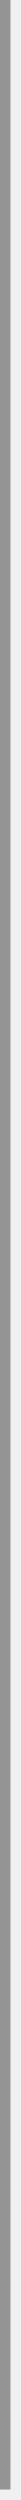
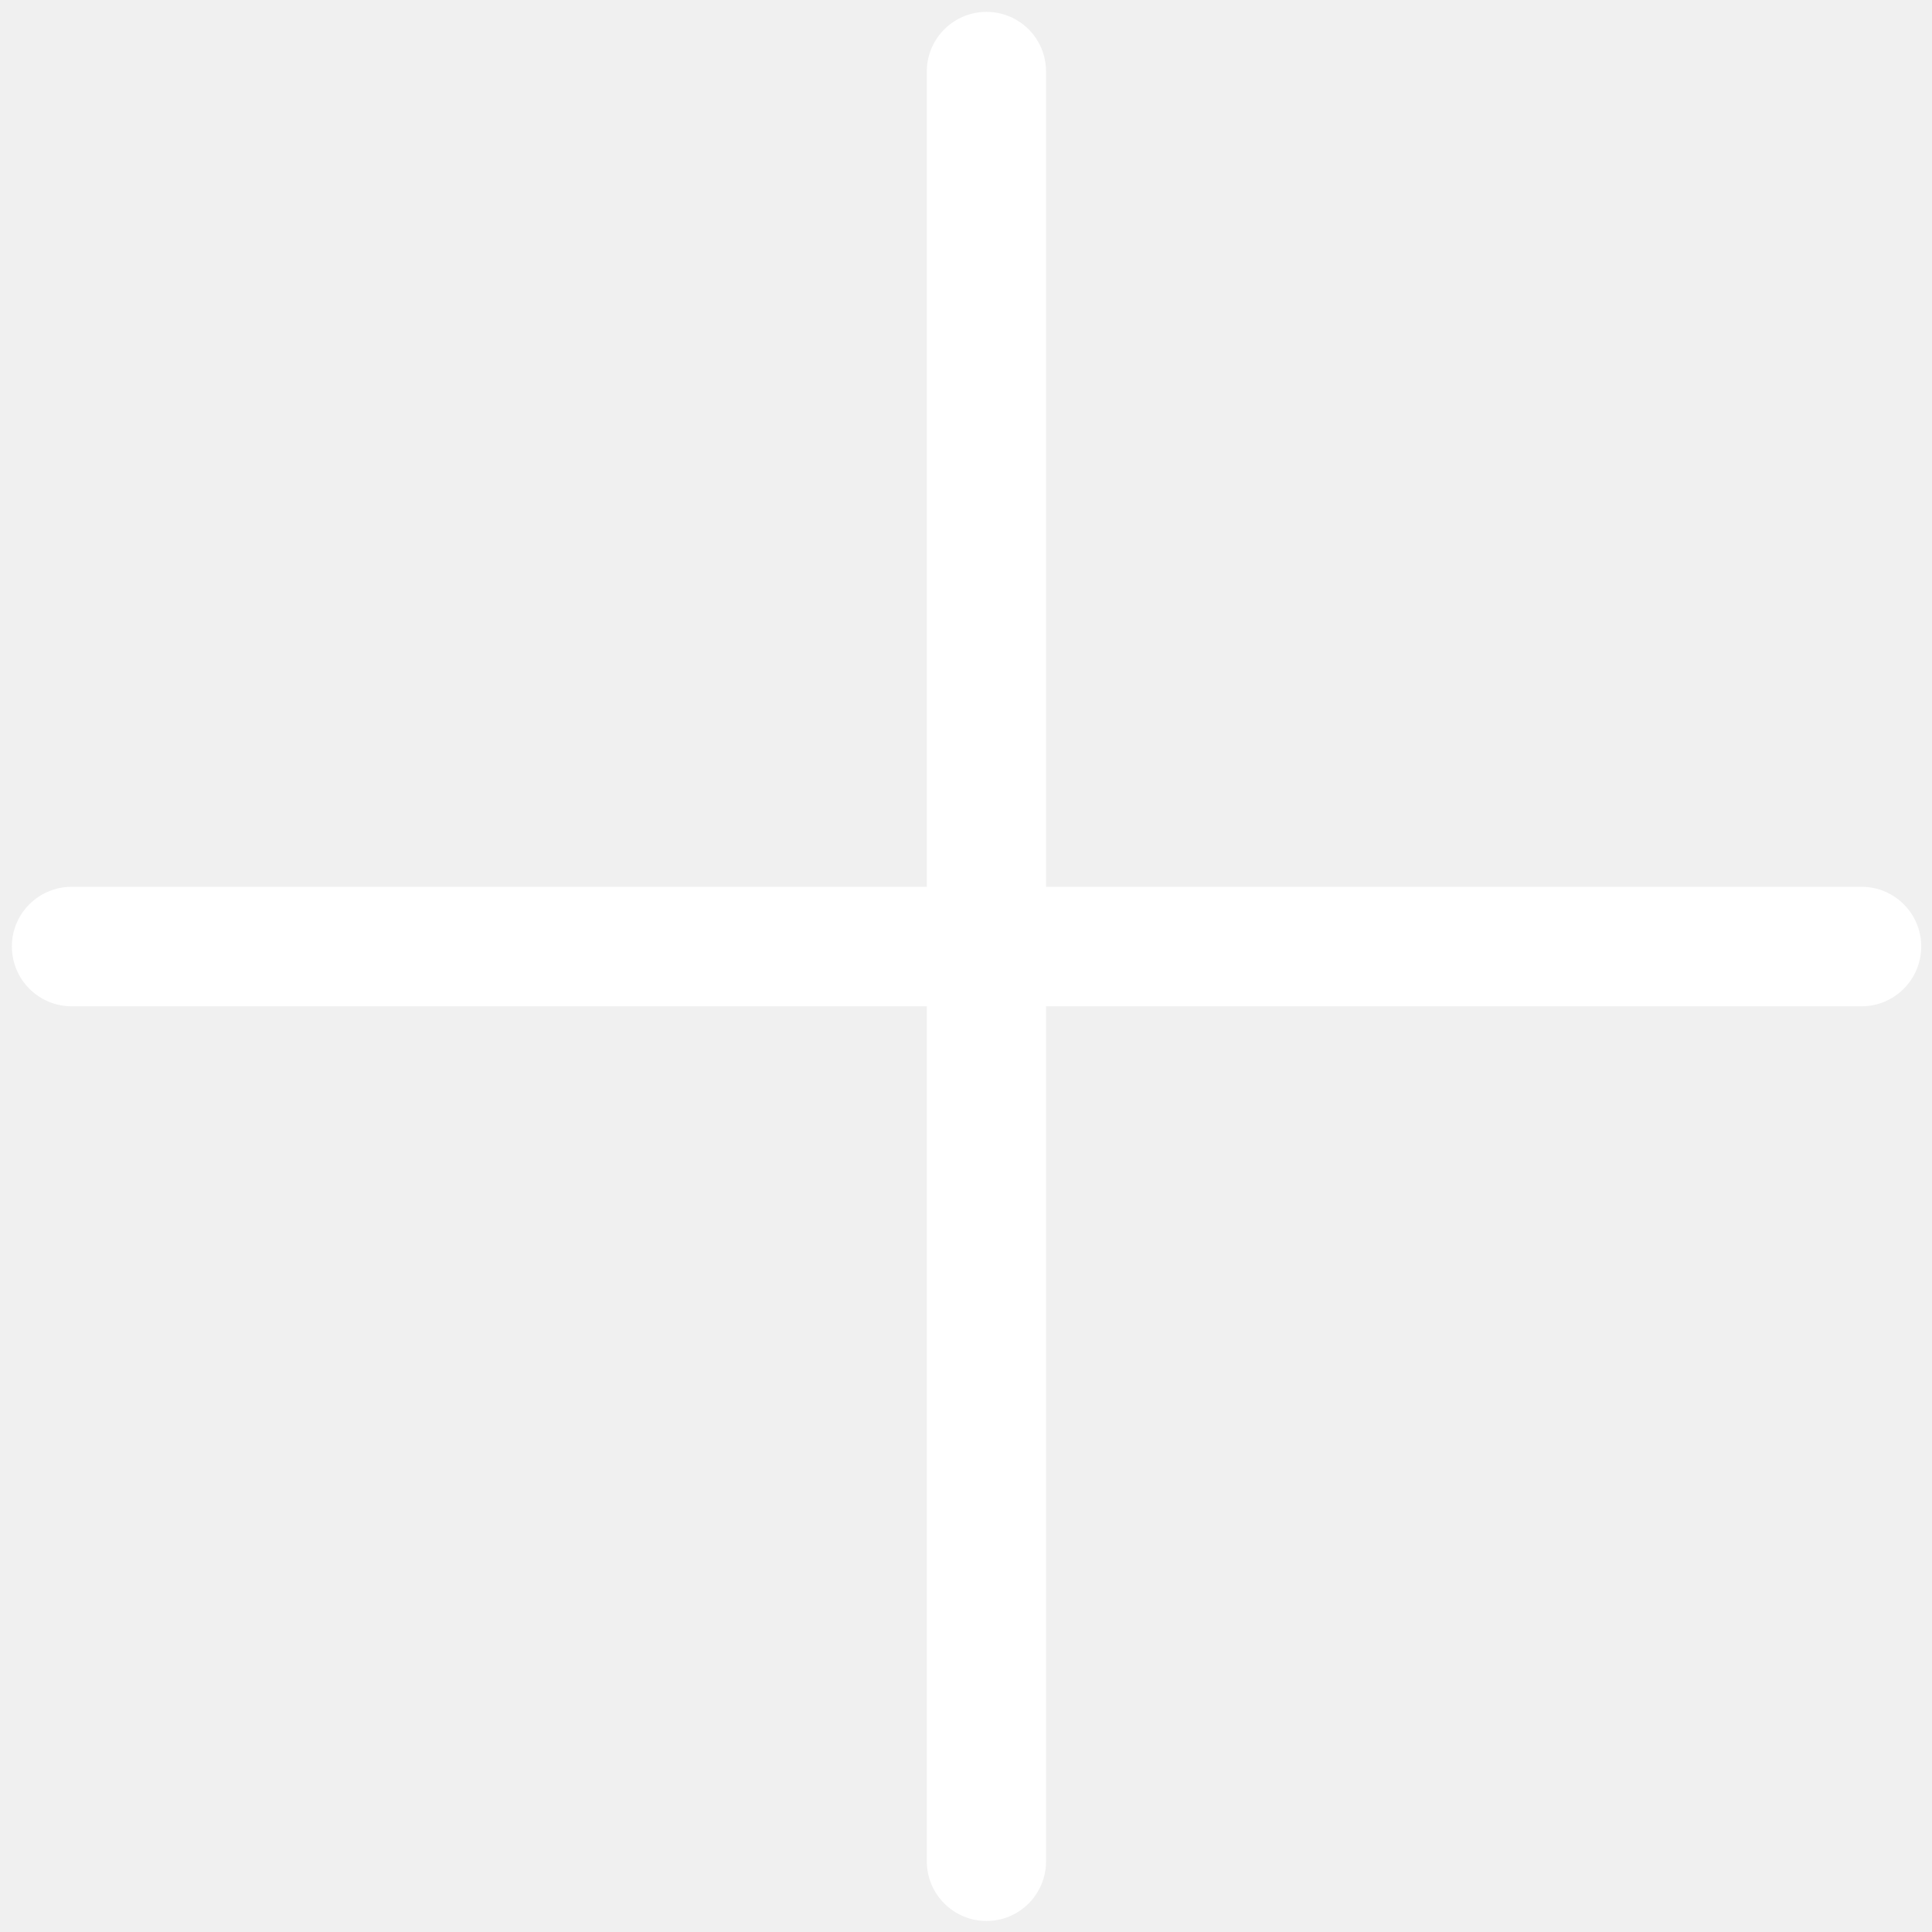
- <svg xmlns="http://www.w3.org/2000/svg" version="1.1" width="2px" height="239px">
-   <g transform="matrix(1 0 0 1 -447 -210 )">
-     <path d="M 447.5 210  L 447.5 448  " stroke-width="1" stroke="#949494" fill="none" />
+ <svg xmlns="http://www.w3.org/2000/svg" version="1.1" width="7px" height="7px">
+   <g transform="matrix(1 0 0 1 -1808 -569 )">
+     <path d="M 6.961 3.429  C 6.961 3.549  6.864 3.646  6.745 3.646  L 3.79 3.646  L 3.79 6.744  C 3.79 6.863  3.694 6.96  3.574 6.96  C 3.455 6.96  3.358 6.863  3.358 6.744  L 3.358 3.646  L 0.26 3.646  C 0.14 3.646  0.043 3.549  0.043 3.429  C 0.043 3.31  0.14 3.213  0.26 3.213  L 3.358 3.213  L 3.358 0.259  C 3.358 0.14  3.455 0.043  3.574 0.043  C 3.694 0.043  3.79 0.14  3.79 0.259  L 3.79 3.213  L 6.745 3.213  C 6.864 3.213  6.961 3.31  6.961 3.429  Z " fill-rule="nonzero" fill="#ffffff" stroke="none" transform="matrix(1 0 0 1 1808 569 )" />
  </g>
</svg>
